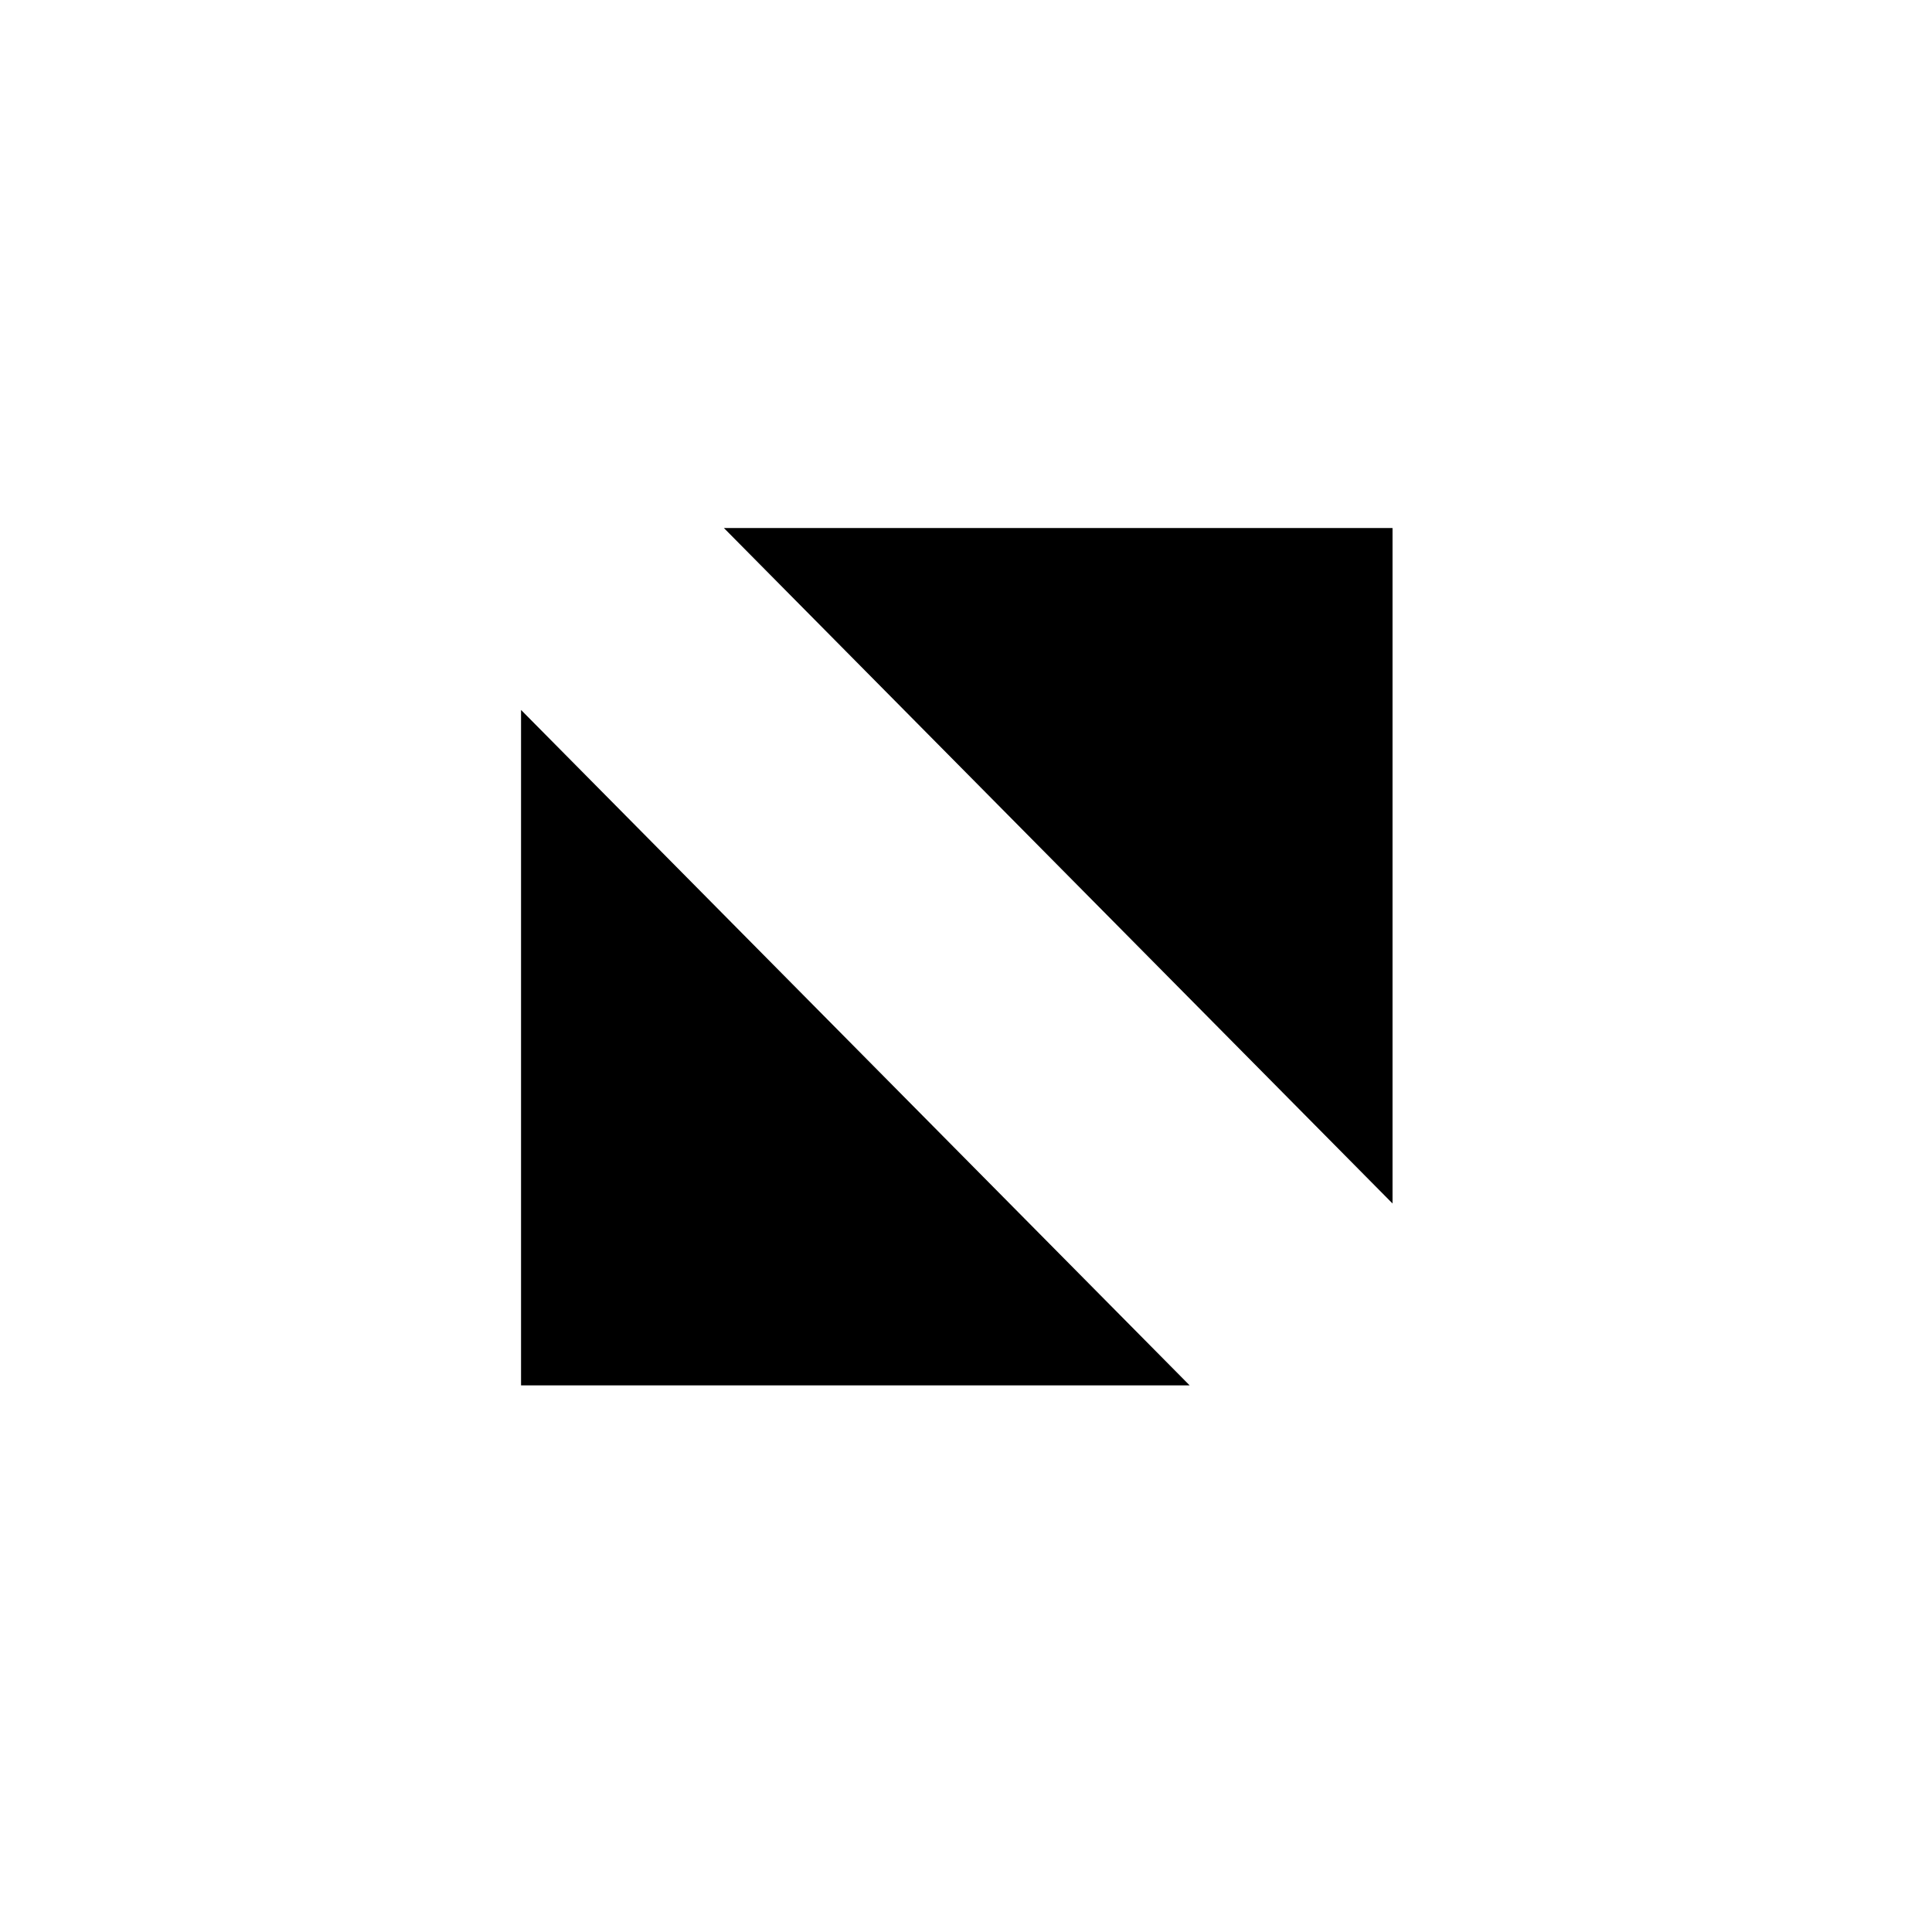
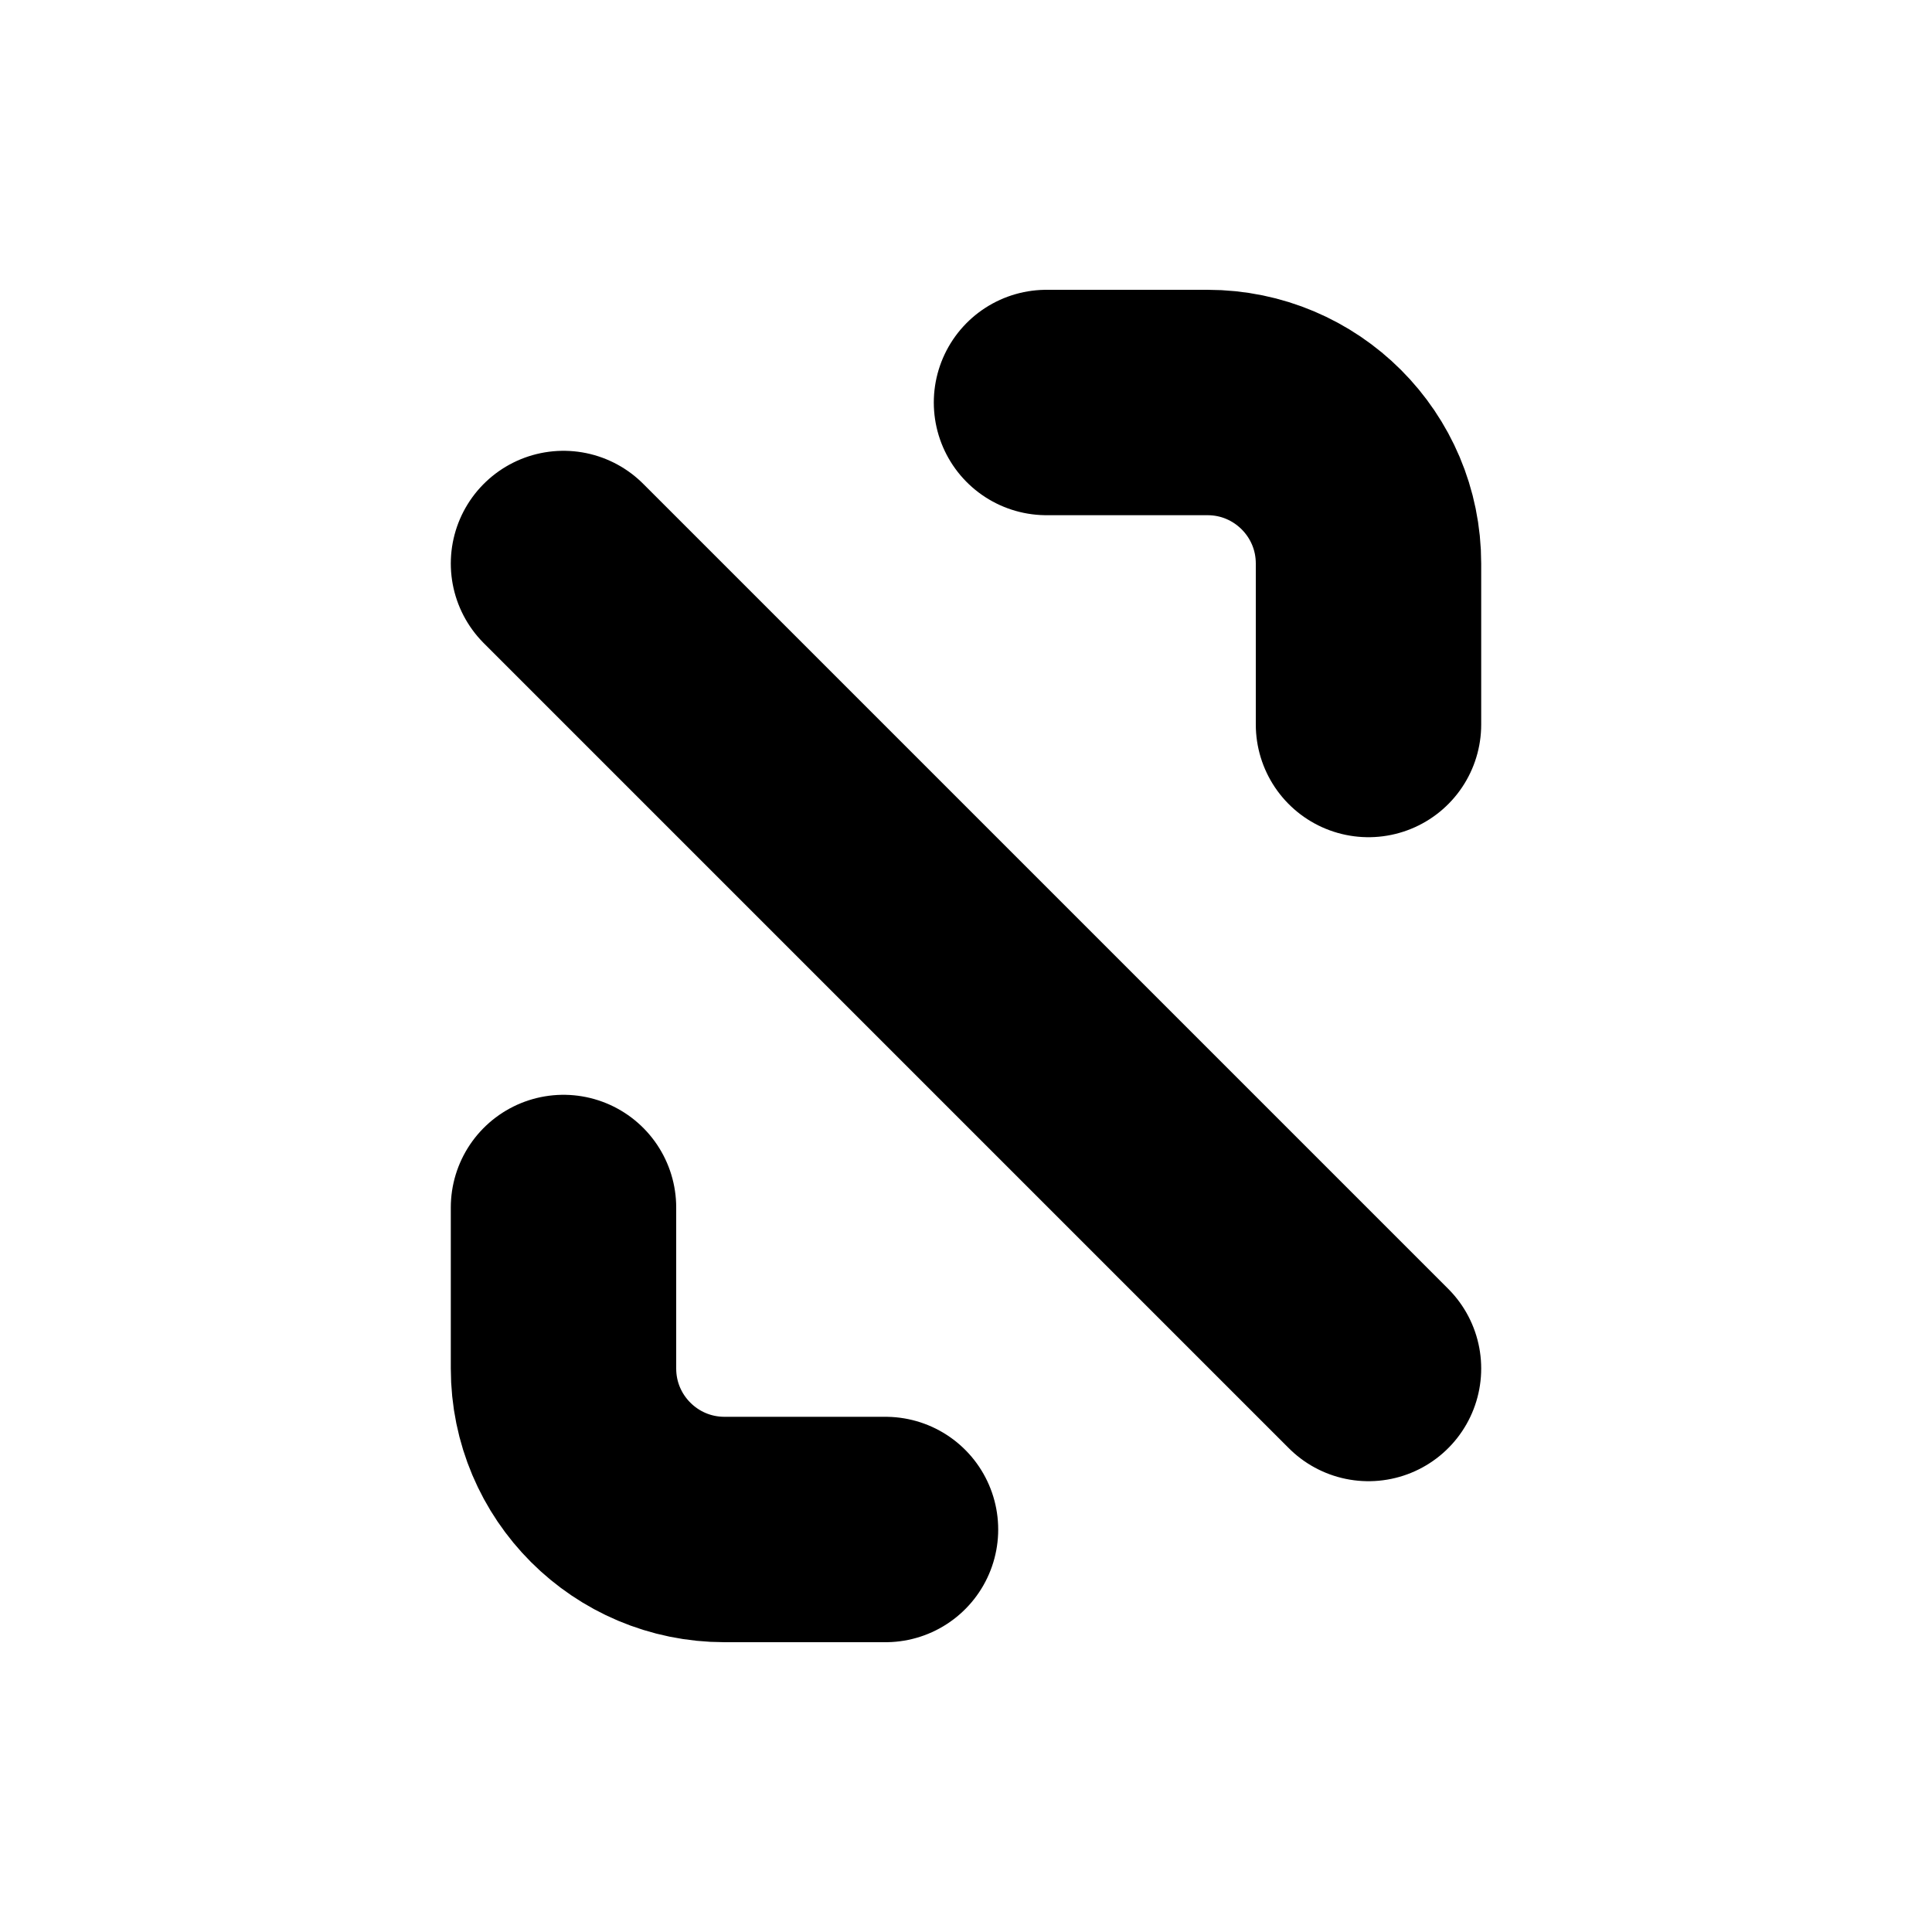
- <svg xmlns="http://www.w3.org/2000/svg" viewBox="0 0 13 13" fill-rule="evenodd" clip-rule="evenodd" stroke-linejoin="round" stroke-miterlimit="2">
-   <path d="M4.871 3.553L9.37 8.098V3.553H4.871zm3.134 5.769L3.506 4.777v4.545h4.499z" />
-   <circle cx="6.438" cy="6.438" r="6.438" fill="none" />
+ <svg xmlns="http://www.w3.org/2000/svg" viewBox="0 0 12 12" fill="none">
+   <path stroke="#000" stroke-width="1.4" stroke-linecap="round" stroke-linejoin="round" d="M3.5 7.5V8.5a1 1 0 0 0 1 1h1M8.5 4.5V3.5a1 1 0 0 0-1-1h-1M8.5 8.5l-5-5" />
</svg>
